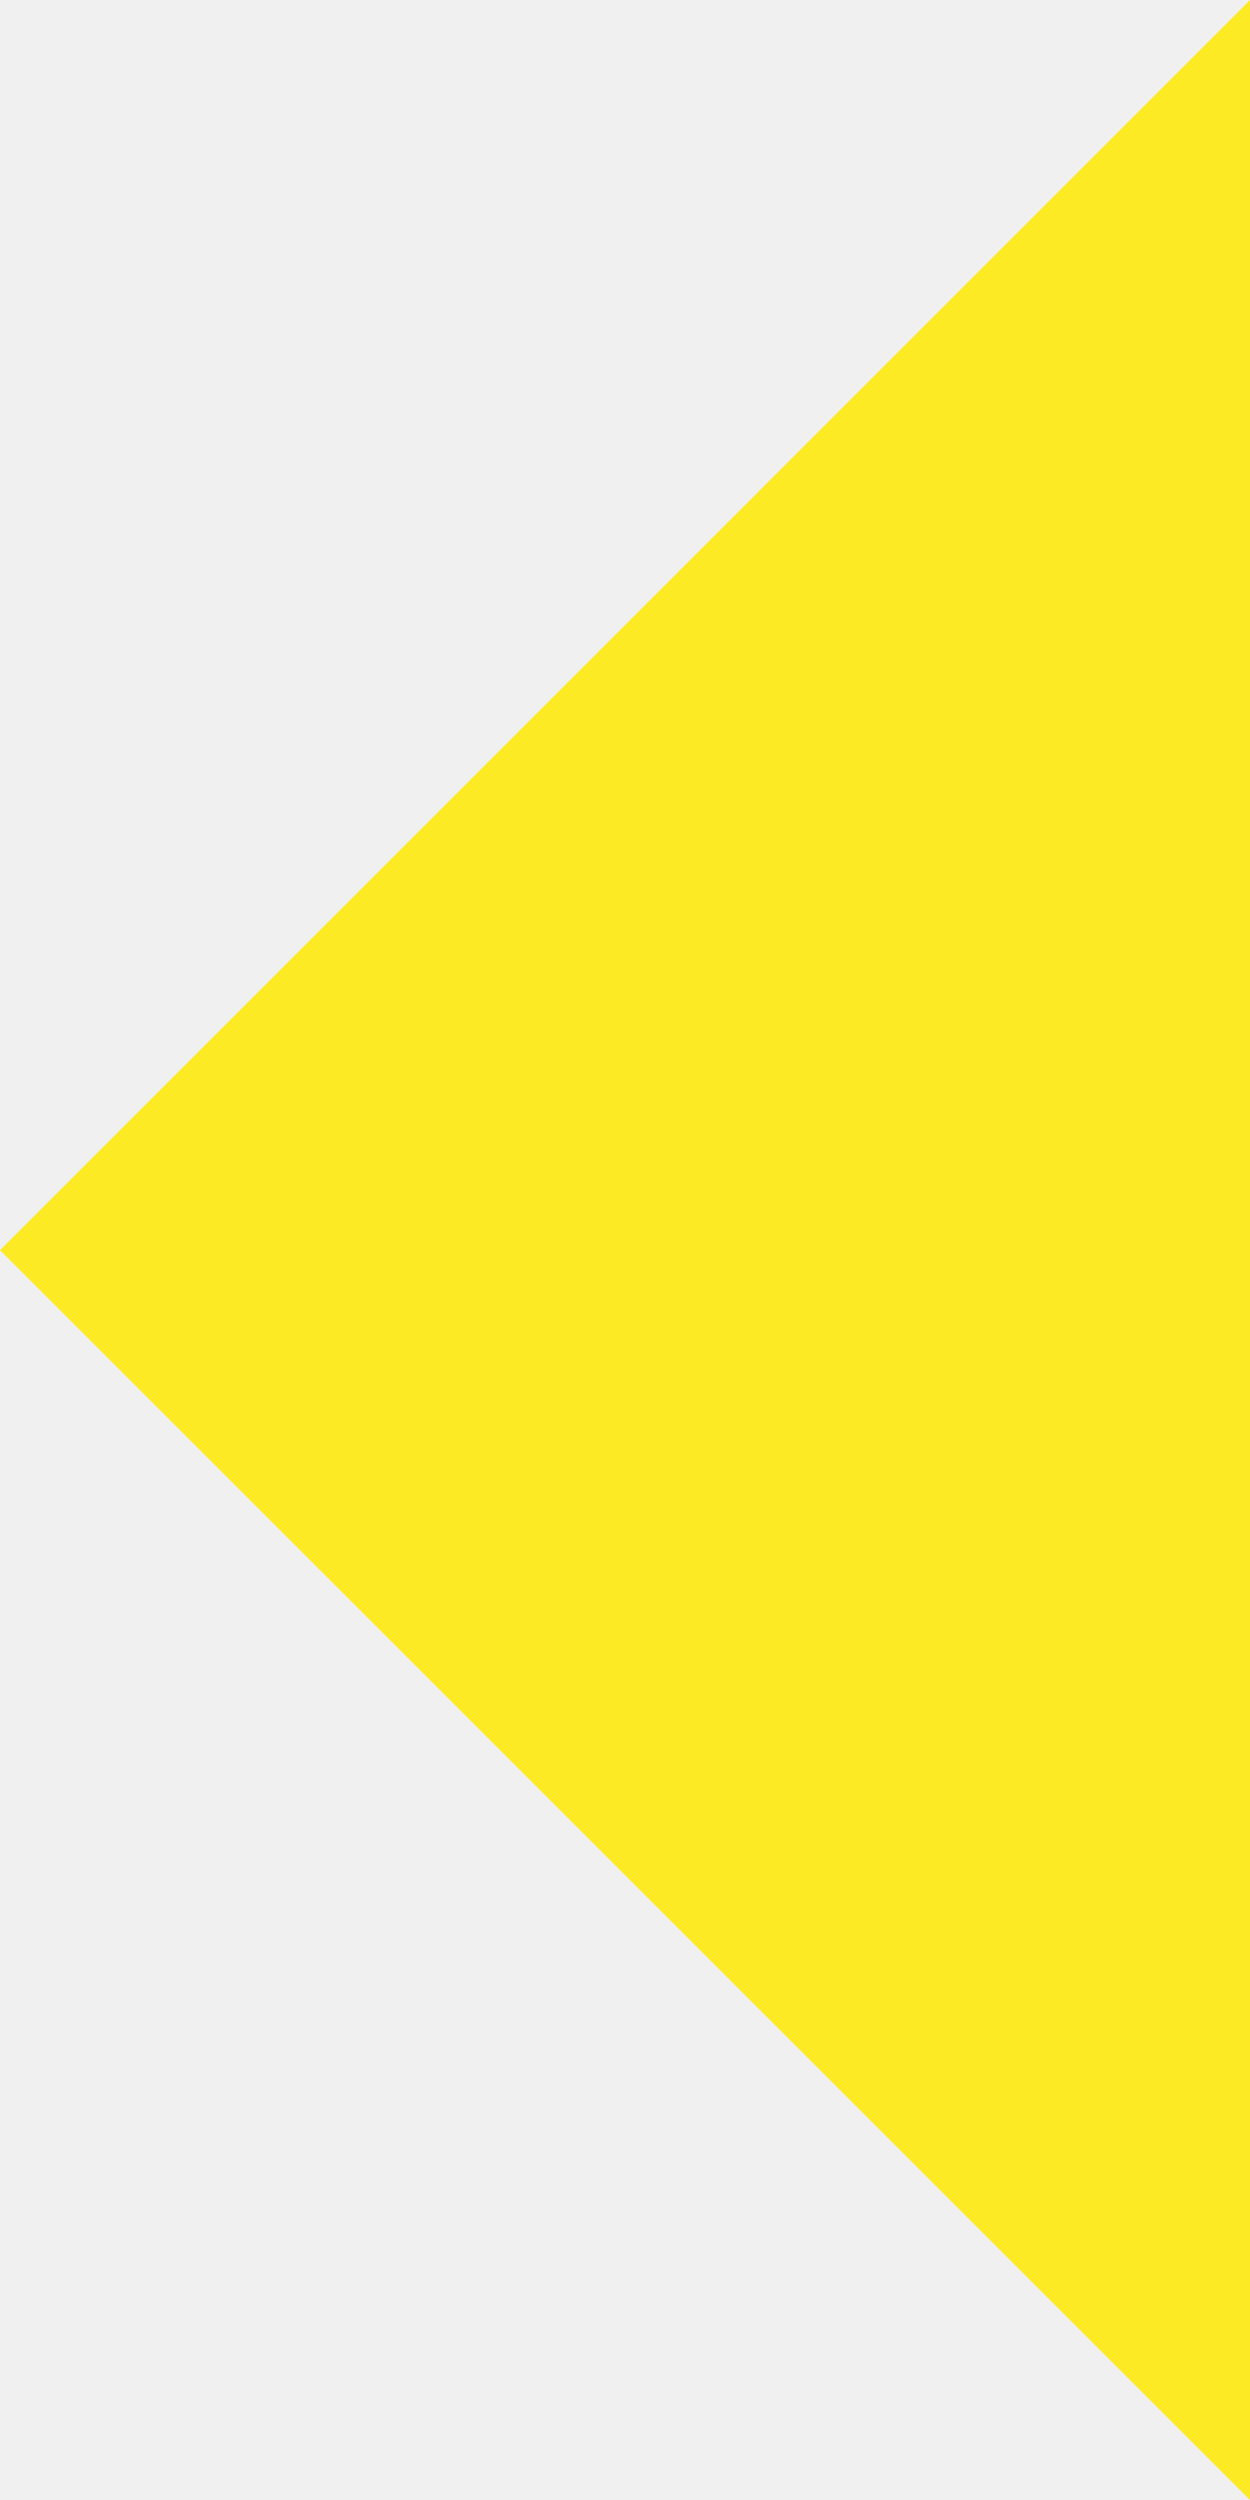
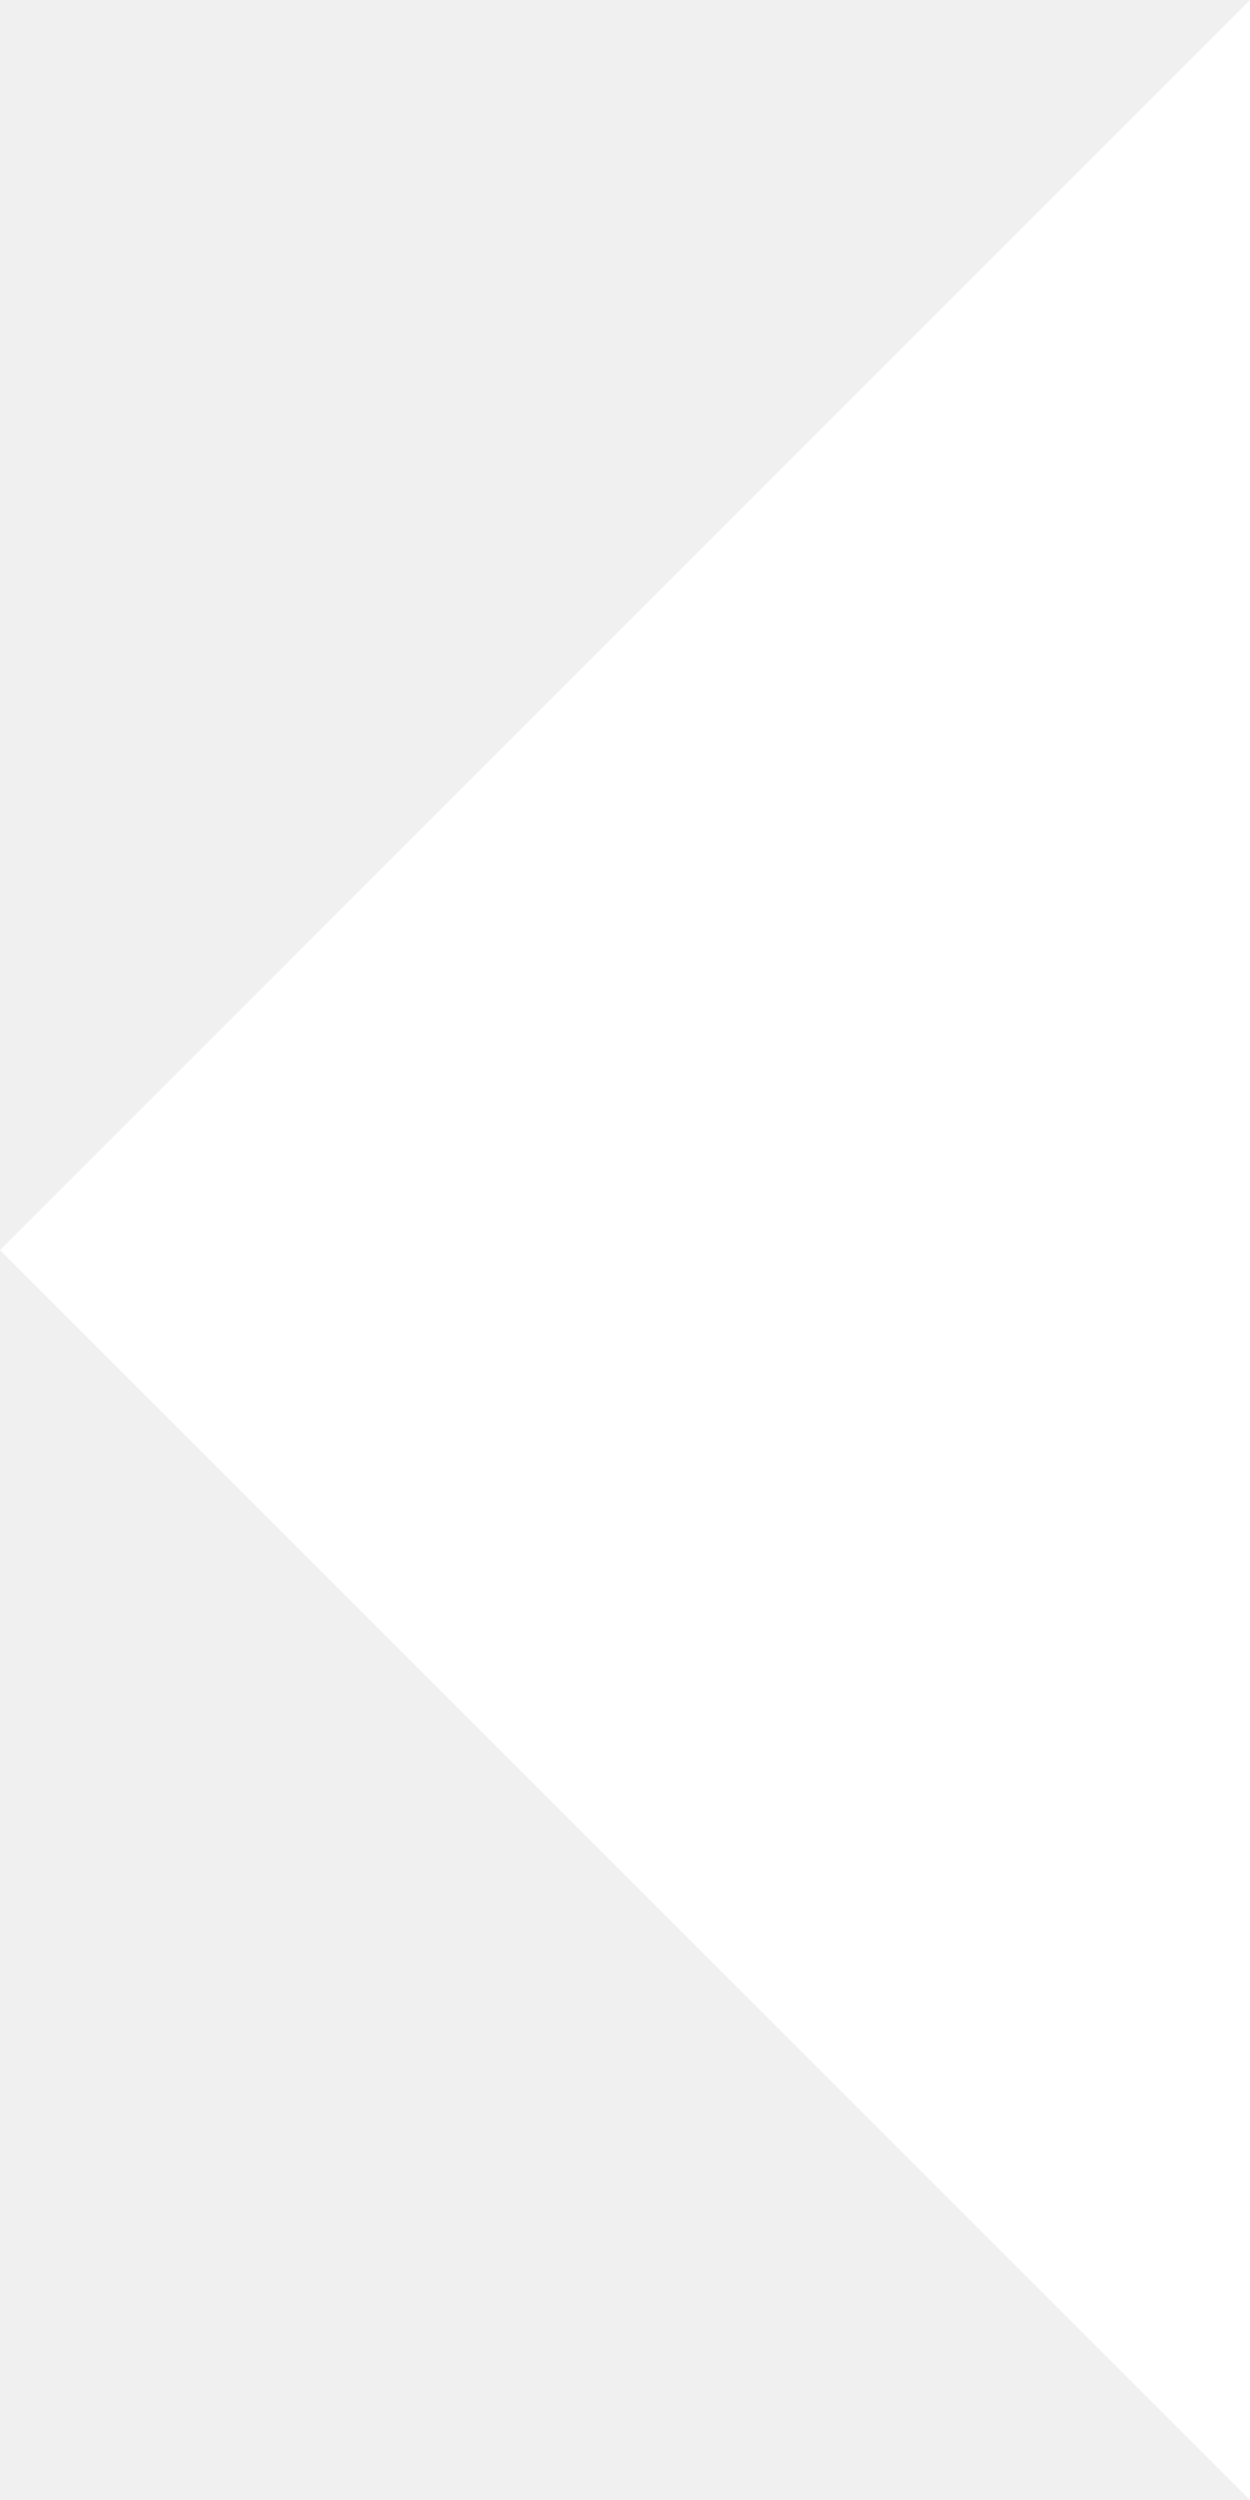
<svg xmlns="http://www.w3.org/2000/svg" version="1.1" id="Layer_1" x="0px" y="0px" width="7.185px" height="14.37px" viewBox="0 0 7.185 14.37" enable-background="new 0 0 7.185 14.37" xml:space="preserve">
-   <polygon fill="#FBEA24" points="7.185,14.37 0,7.186 7.185,0 " />
+   <polygon fill="#FFF" points="7.185,14.37 0,7.186 7.185,0 " />
</svg>
